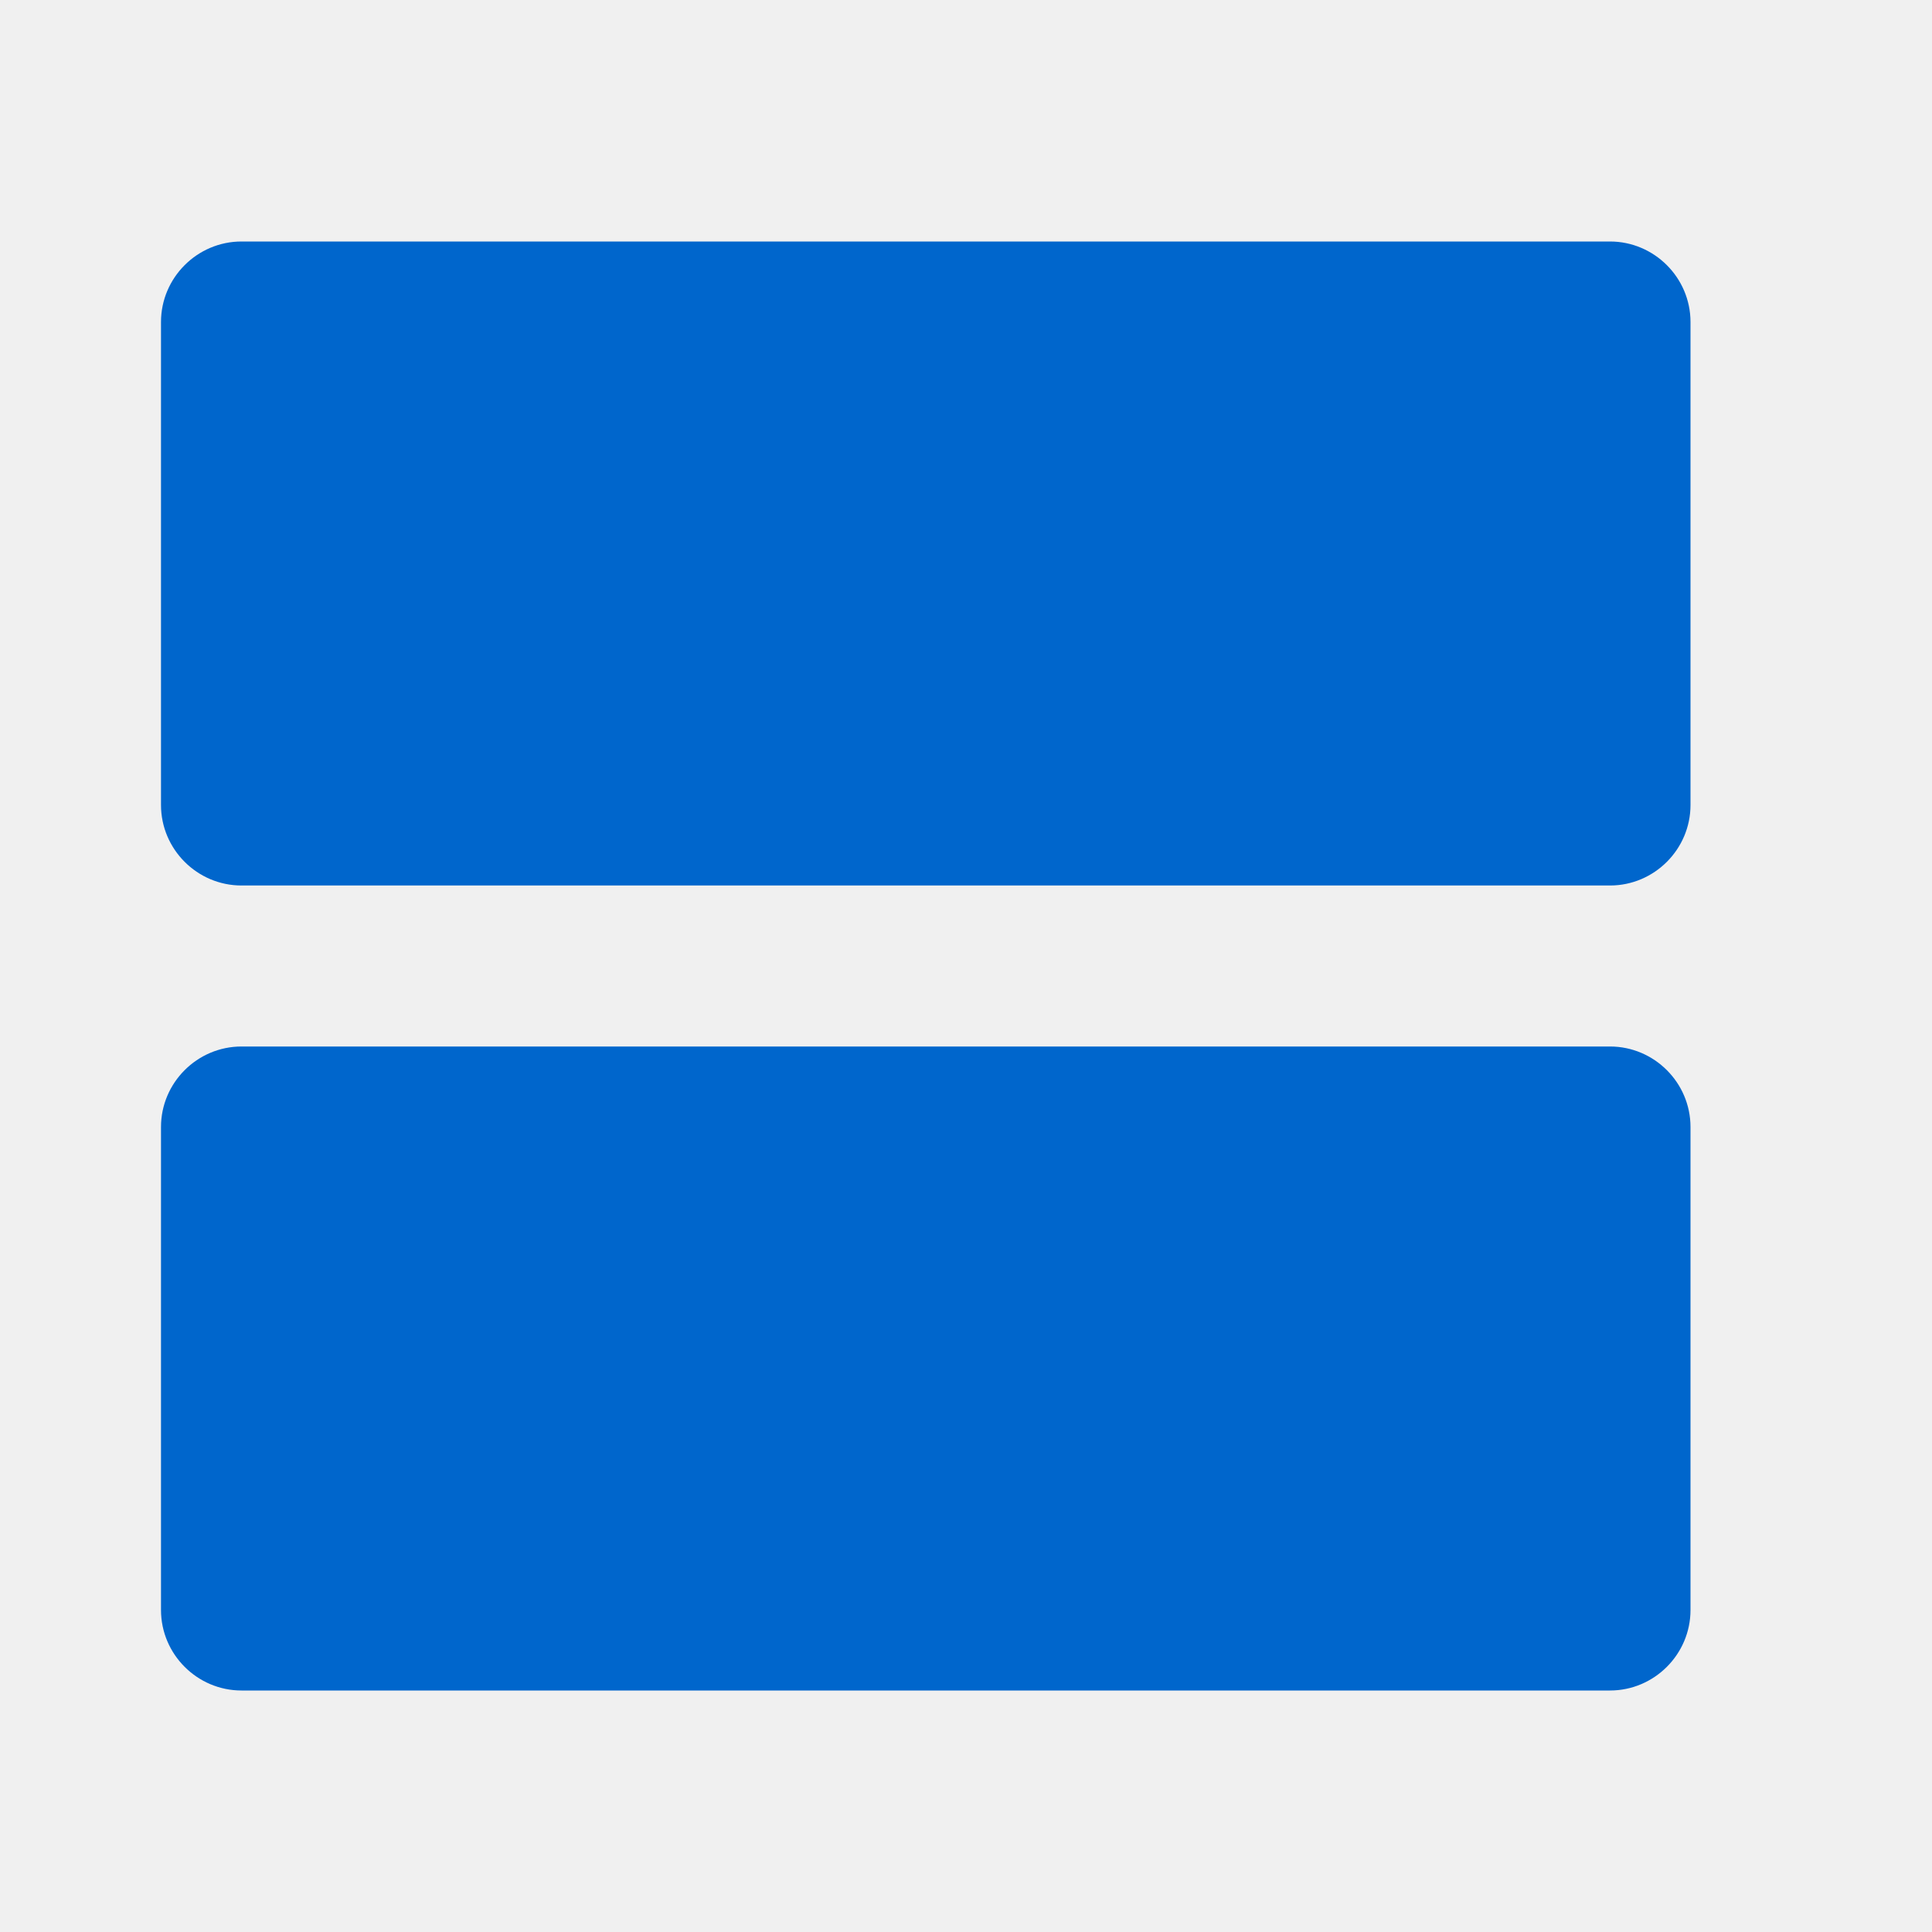
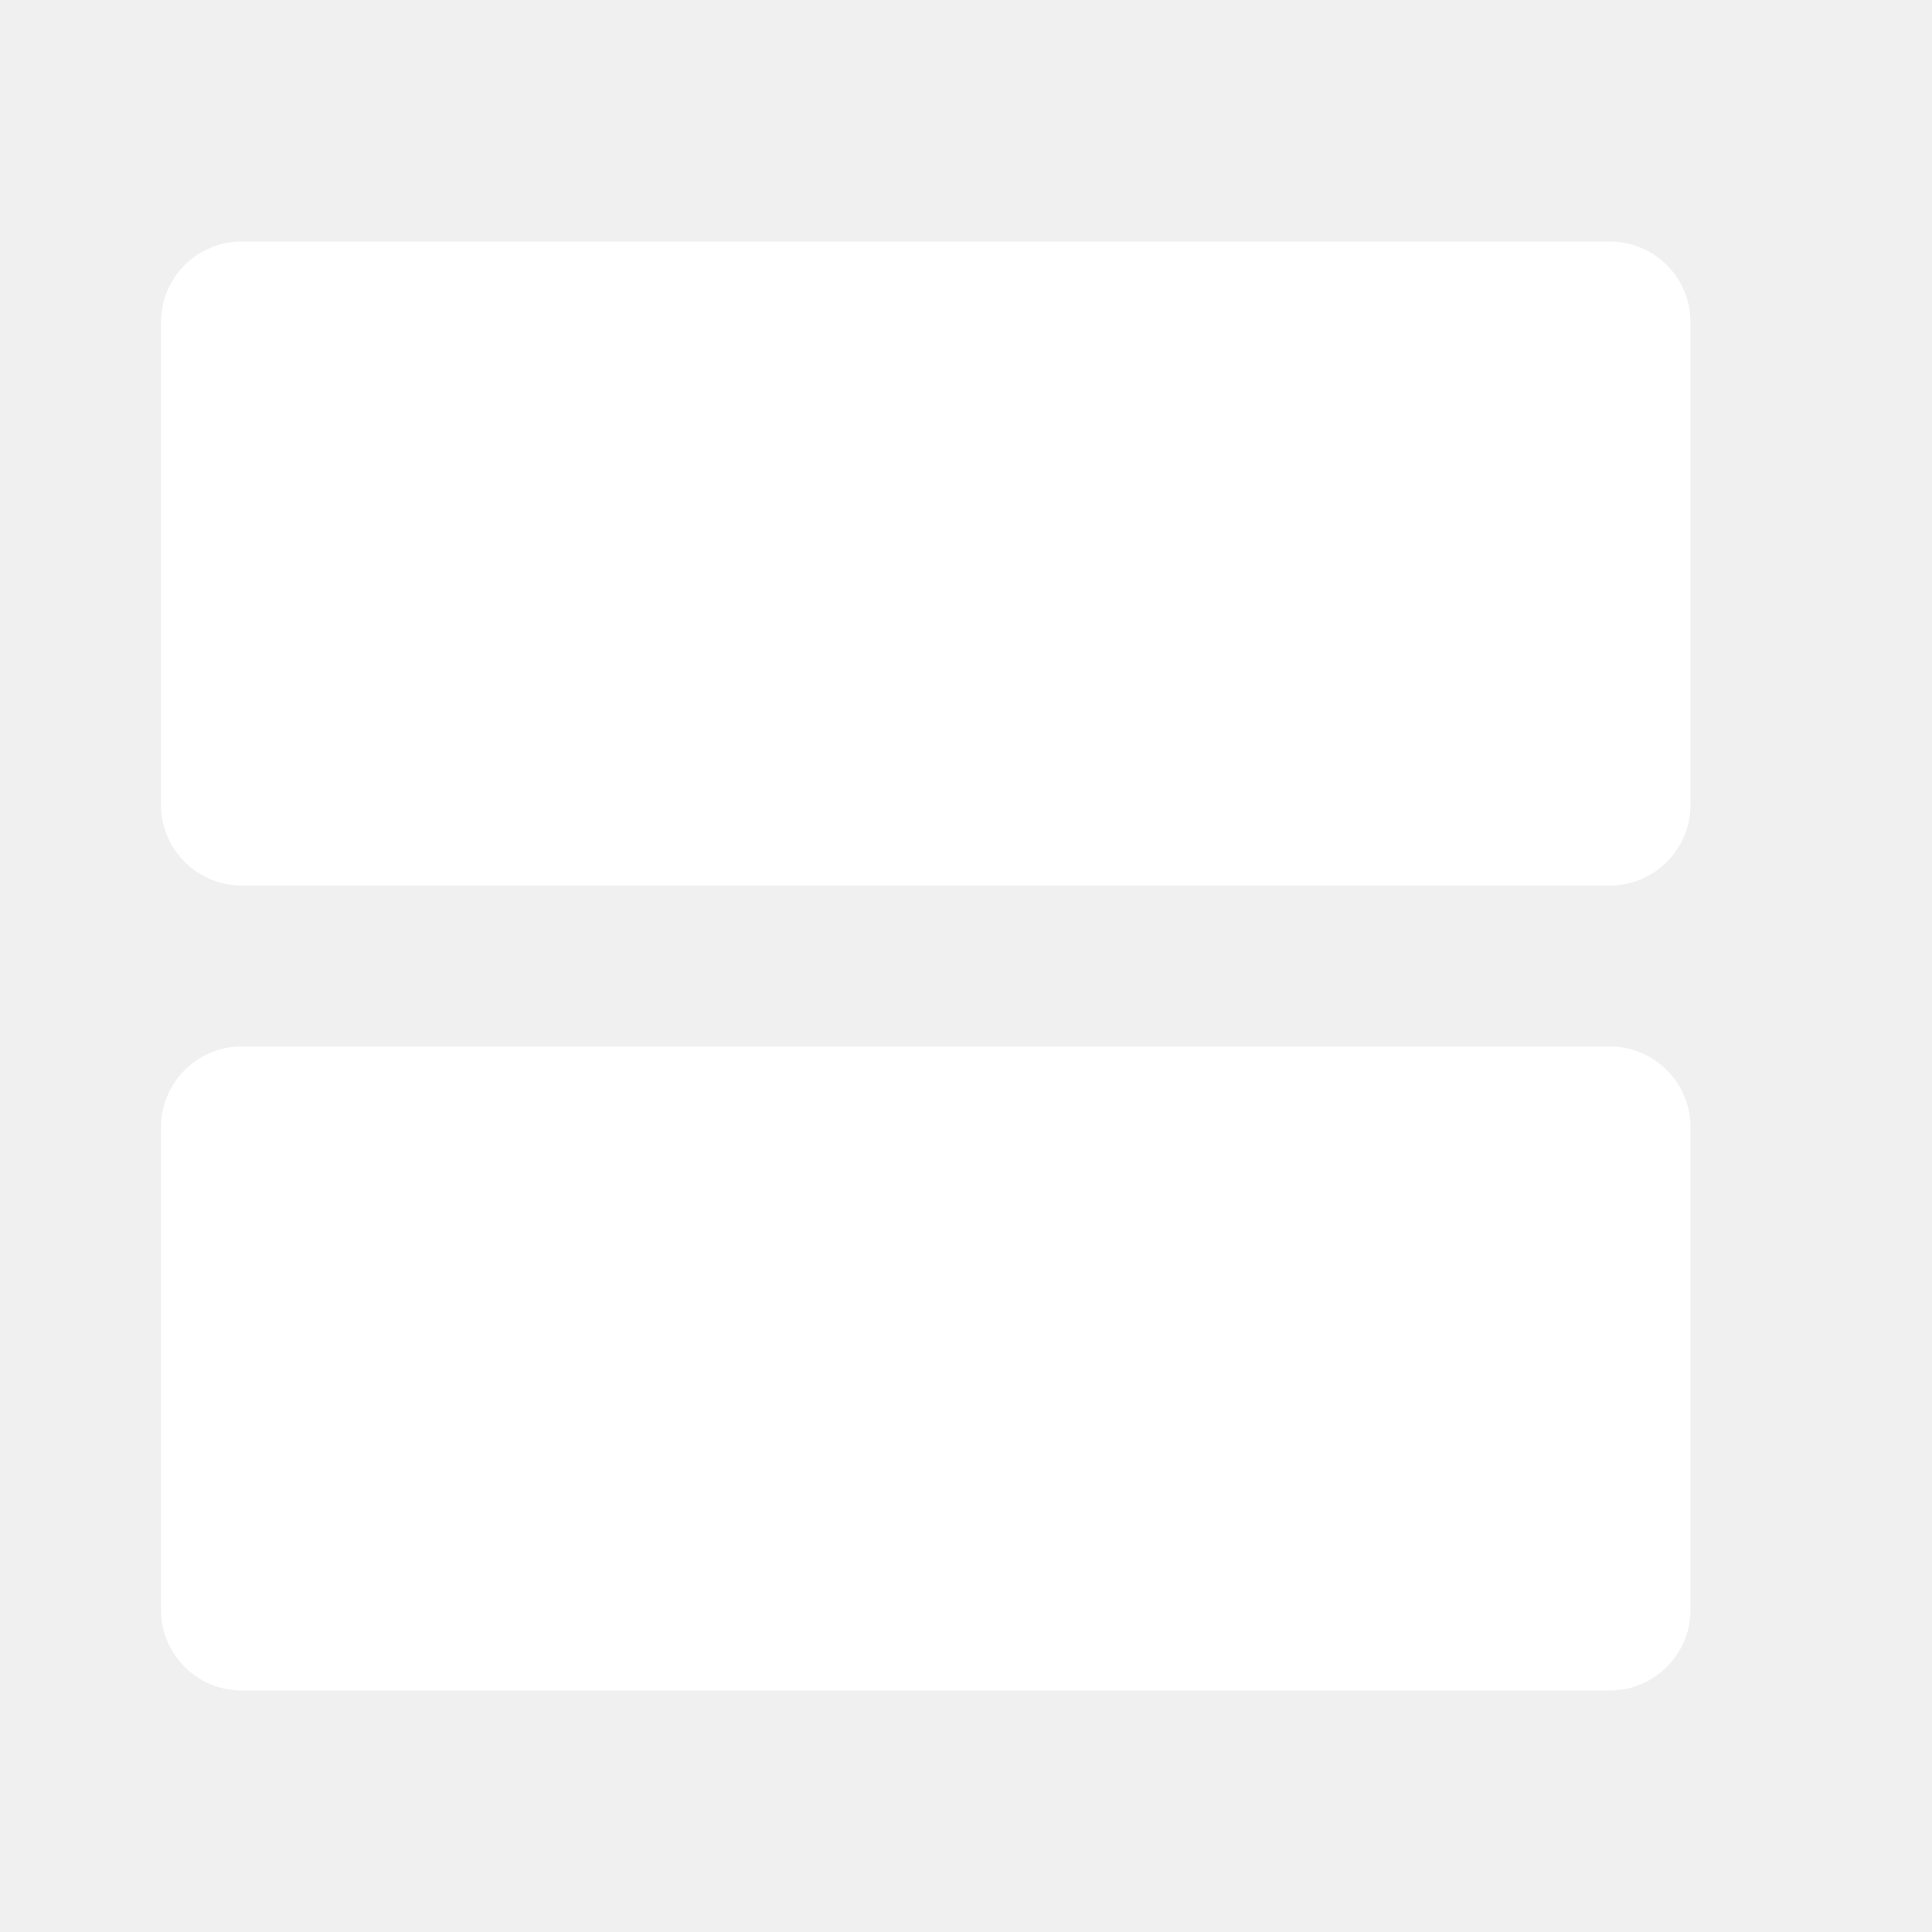
<svg xmlns="http://www.w3.org/2000/svg" width="24" height="24">
-   <path d="M20 13H3c-.55 0-1 .45-1 1v6c0 .55.45 1 1 1h17c.55 0 1-.45 1-1v-6c0-.55-.45-1-1-1zm0-10H3c-.55 0-1 .45-1 1v6c0 .55.45 1 1 1h17c.55 0 1-.45 1-1V4c0-.55-.45-1-1-1z" fill="#06C" />
+   <path d="M20 13H3c-.55 0-1 .45-1 1v6c0 .55.45 1 1 1h17c.55 0 1-.45 1-1v-6c0-.55-.45-1-1-1zm0-10H3c-.55 0-1 .45-1 1v6c0 .55.45 1 1 1h17c.55 0 1-.45 1-1V4c0-.55-.45-1-1-1z" fill="#fff" />
  <path d="M0 0h24v24H0z" fill="none" />
</svg>
